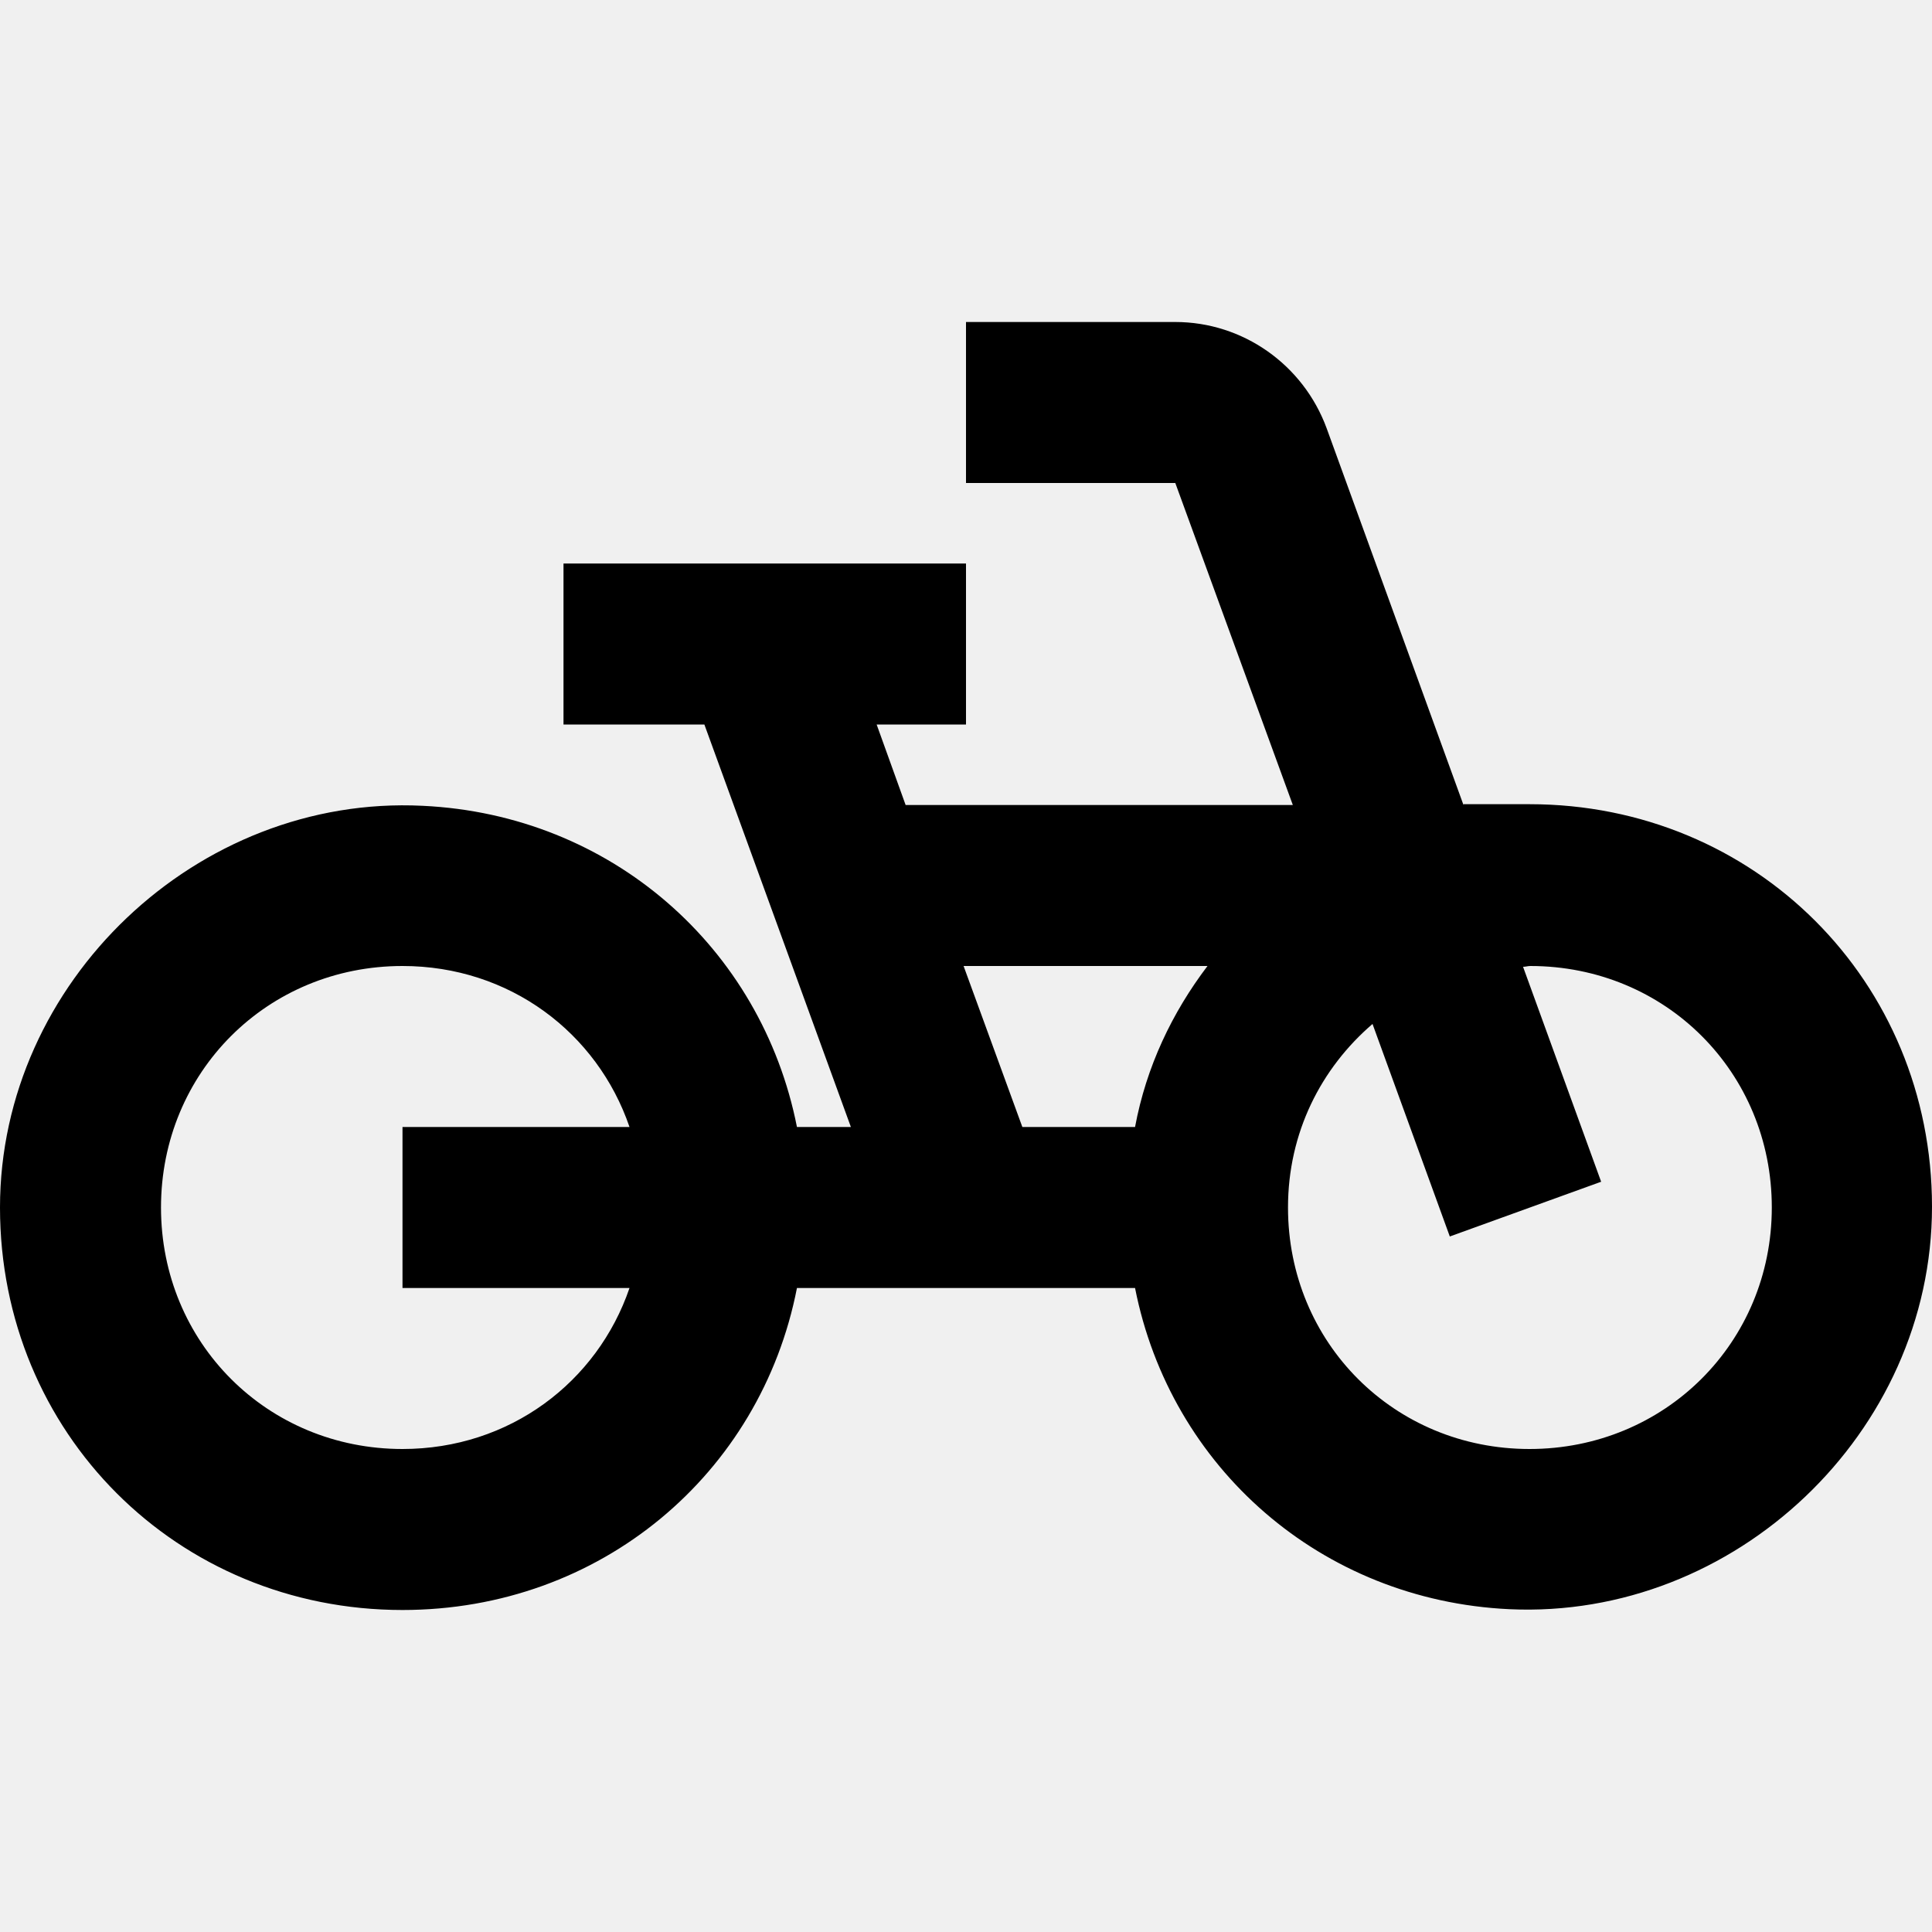
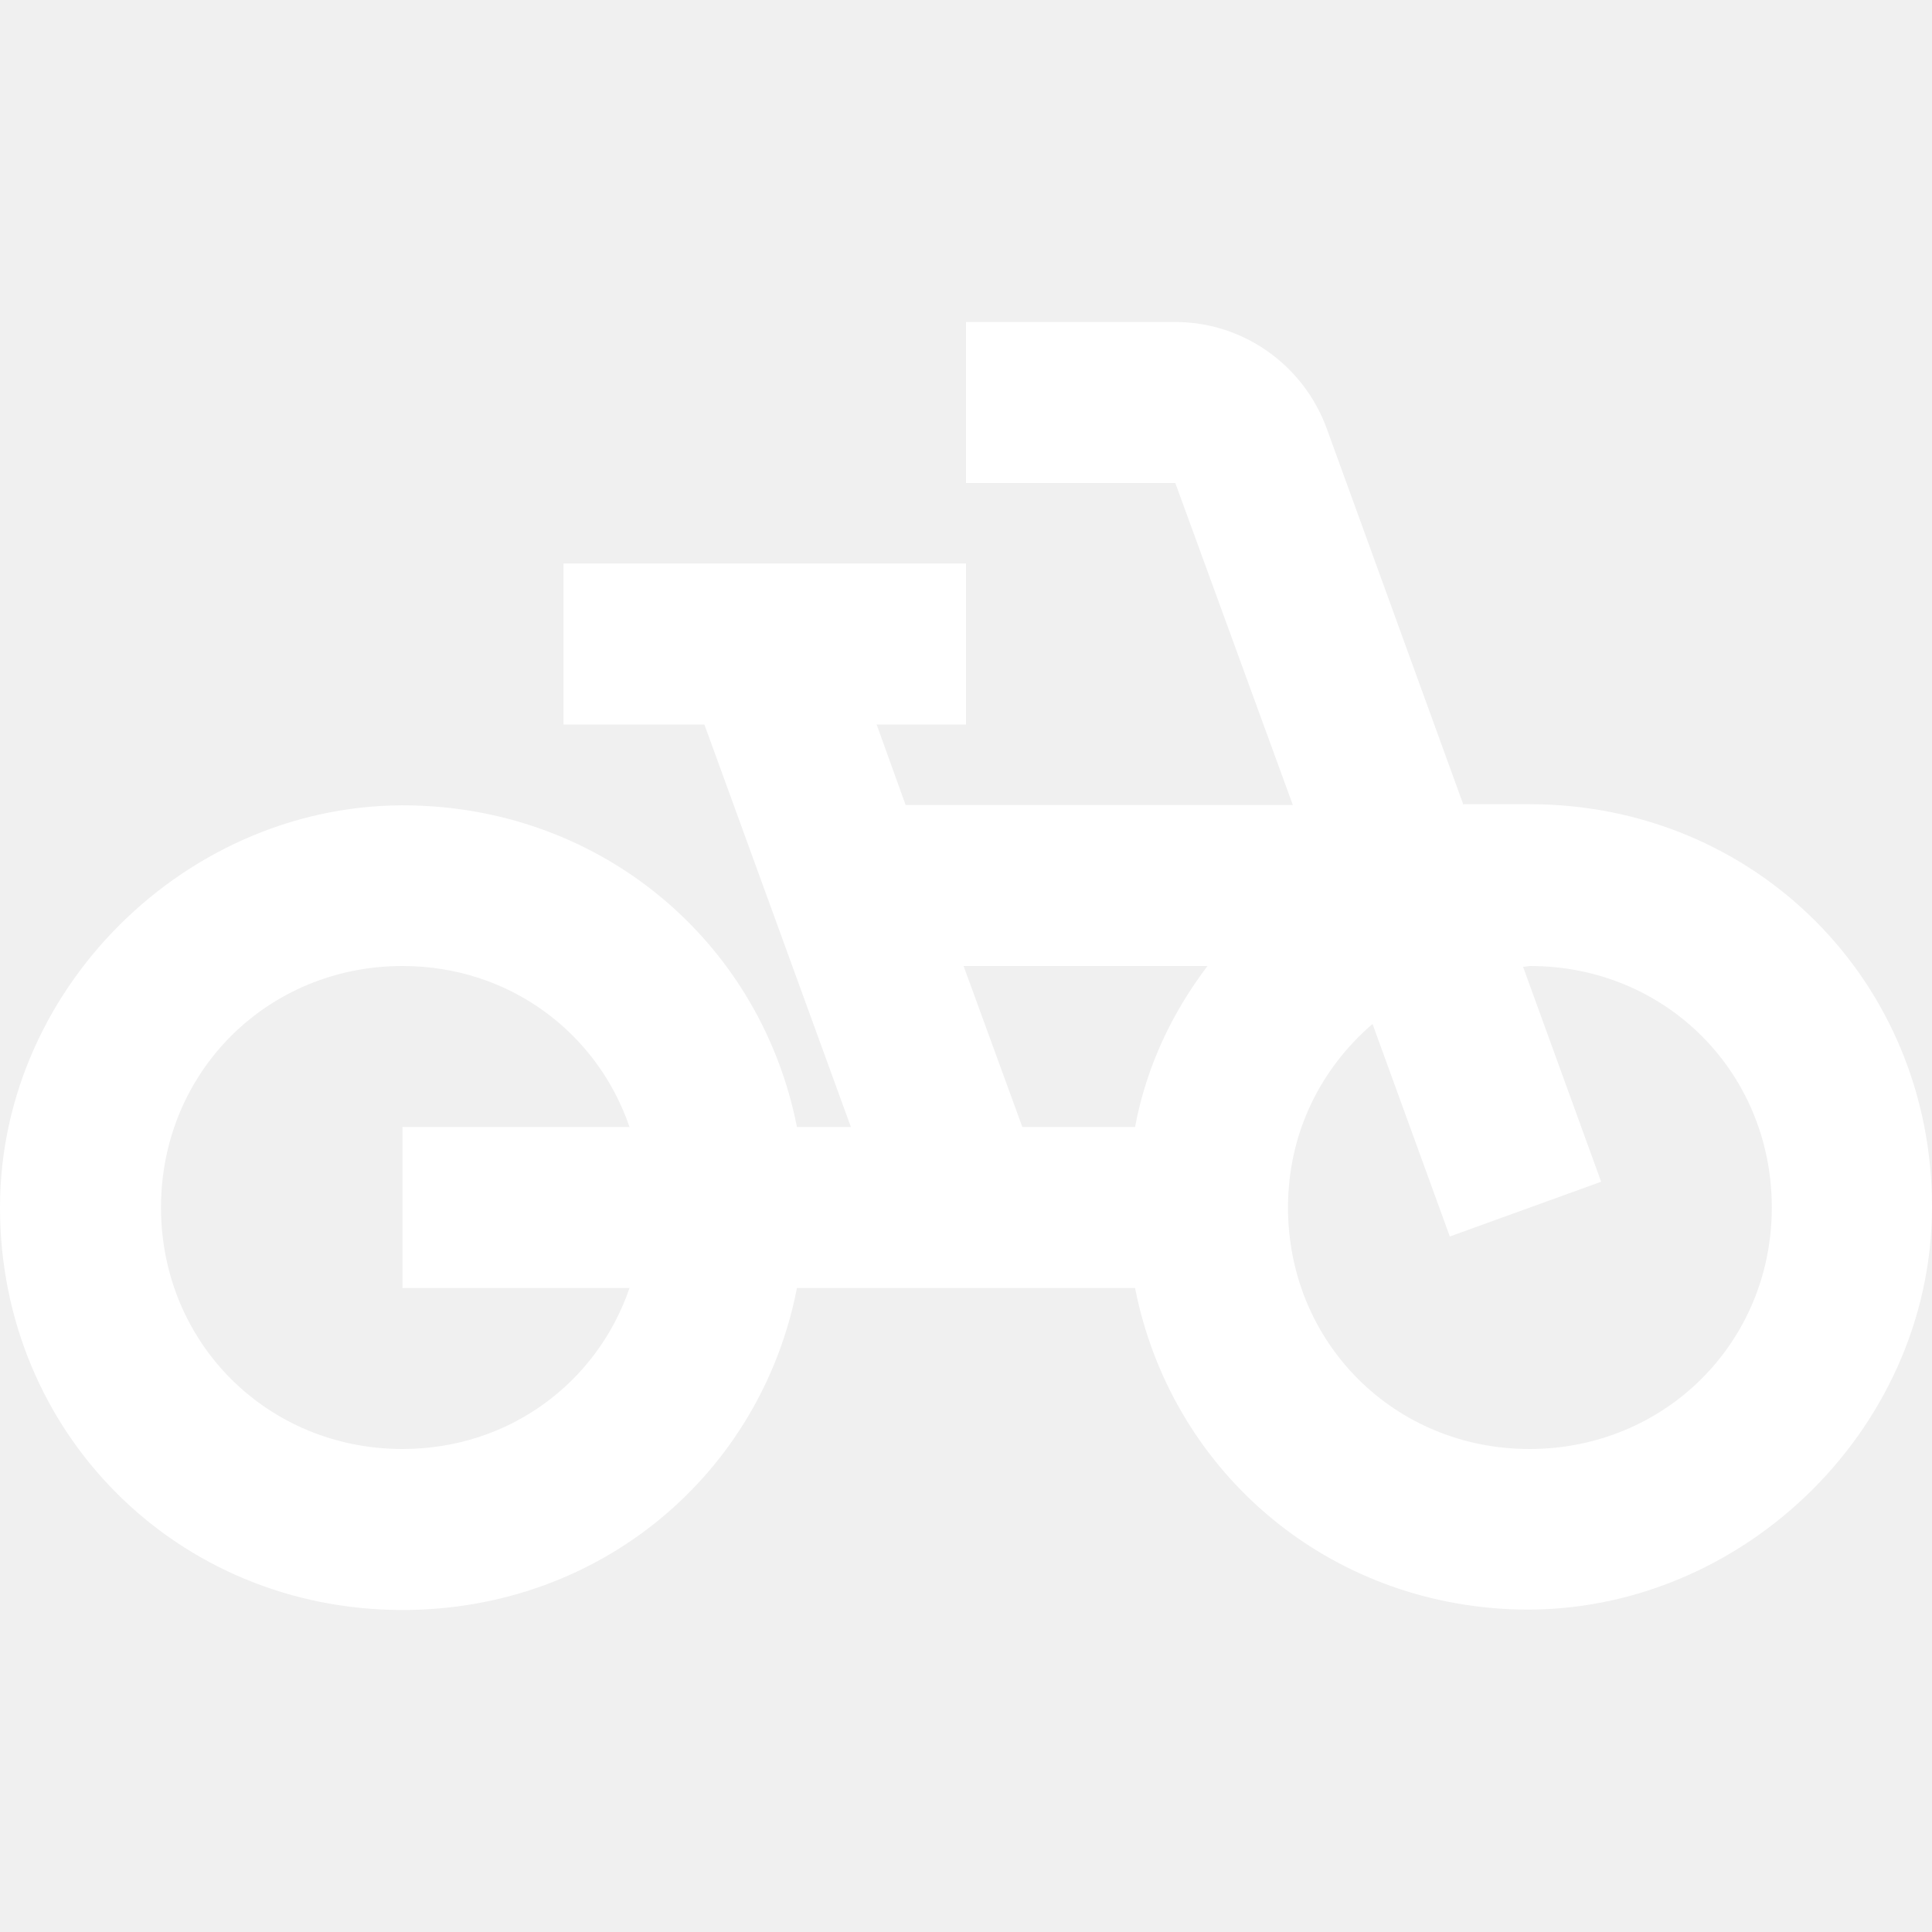
<svg xmlns="http://www.w3.org/2000/svg" enable-background="new 0 0 24 24" height="24" viewBox="0 0 24 24" width="24">
  <g>
    <rect fill="none" height="24" width="24" />
  </g>
  <g>
-     <path d="M18.18,10l-1.7-4.68C16.19,4.53,15.44,4,14.6,4H12v2h2.6l1.46,4h-4.81l-0.36-1H12V7H7v2h1.75l1.82,5H9.9 c-0.44-2.23-2.31-3.88-4.65-3.99C2.45,9.87,0,12.2,0,15c0,2.8,2.2,5,5,5c2.46,0,4.45-1.69,4.9-4h4.2c0.44,2.23,2.31,3.88,4.65,3.99 c2.8,0.13,5.25-2.19,5.25-5c0-2.8-2.2-5-5-5H18.18z M7.82,16c-0.4,1.17-1.49,2-2.82,2c-1.68,0-3-1.32-3-3s1.32-3,3-3 c1.33,0,2.42,0.83,2.82,2H5v2H7.82z M14.1,14h-1.4l-0.73-2H15C14.56,12.58,14.24,13.25,14.1,14z M19,18c-1.68,0-3-1.32-3-3 c0-0.93,0.41-1.73,1.05-2.28l0.96,2.64l1.88-0.68l-0.97-2.67c0.03,0,0.06-0.01,0.09-0.01c1.68,0,3,1.32,3,3S20.68,18,19,18z" />
+     <path fill="white" d="M18.18,10l-1.7-4.68C16.19,4.53,15.44,4,14.6,4H12v2h2.6l1.46,4h-4.81l-0.36-1H12V7H7v2h1.75l1.82,5H9.9 c-0.44-2.23-2.31-3.88-4.65-3.99C2.45,9.87,0,12.2,0,15c0,2.8,2.2,5,5,5c2.46,0,4.45-1.69,4.9-4h4.2c0.44,2.23,2.31,3.88,4.65,3.99 c2.8,0.13,5.25-2.19,5.25-5c0-2.8-2.2-5-5-5H18.18z M7.82,16c-0.4,1.17-1.49,2-2.82,2c-1.68,0-3-1.32-3-3s1.32-3,3-3 c1.33,0,2.42,0.83,2.82,2H5v2H7.82z M14.1,14h-1.4l-0.73-2H15C14.56,12.58,14.24,13.25,14.1,14z M19,18c-1.68,0-3-1.32-3-3 c0-0.93,0.41-1.73,1.05-2.28l0.96,2.64l1.88-0.68l-0.97-2.67c0.03,0,0.06-0.01,0.09-0.01c1.68,0,3,1.32,3,3S20.68,18,19,18z" />
  </g>
</svg>
